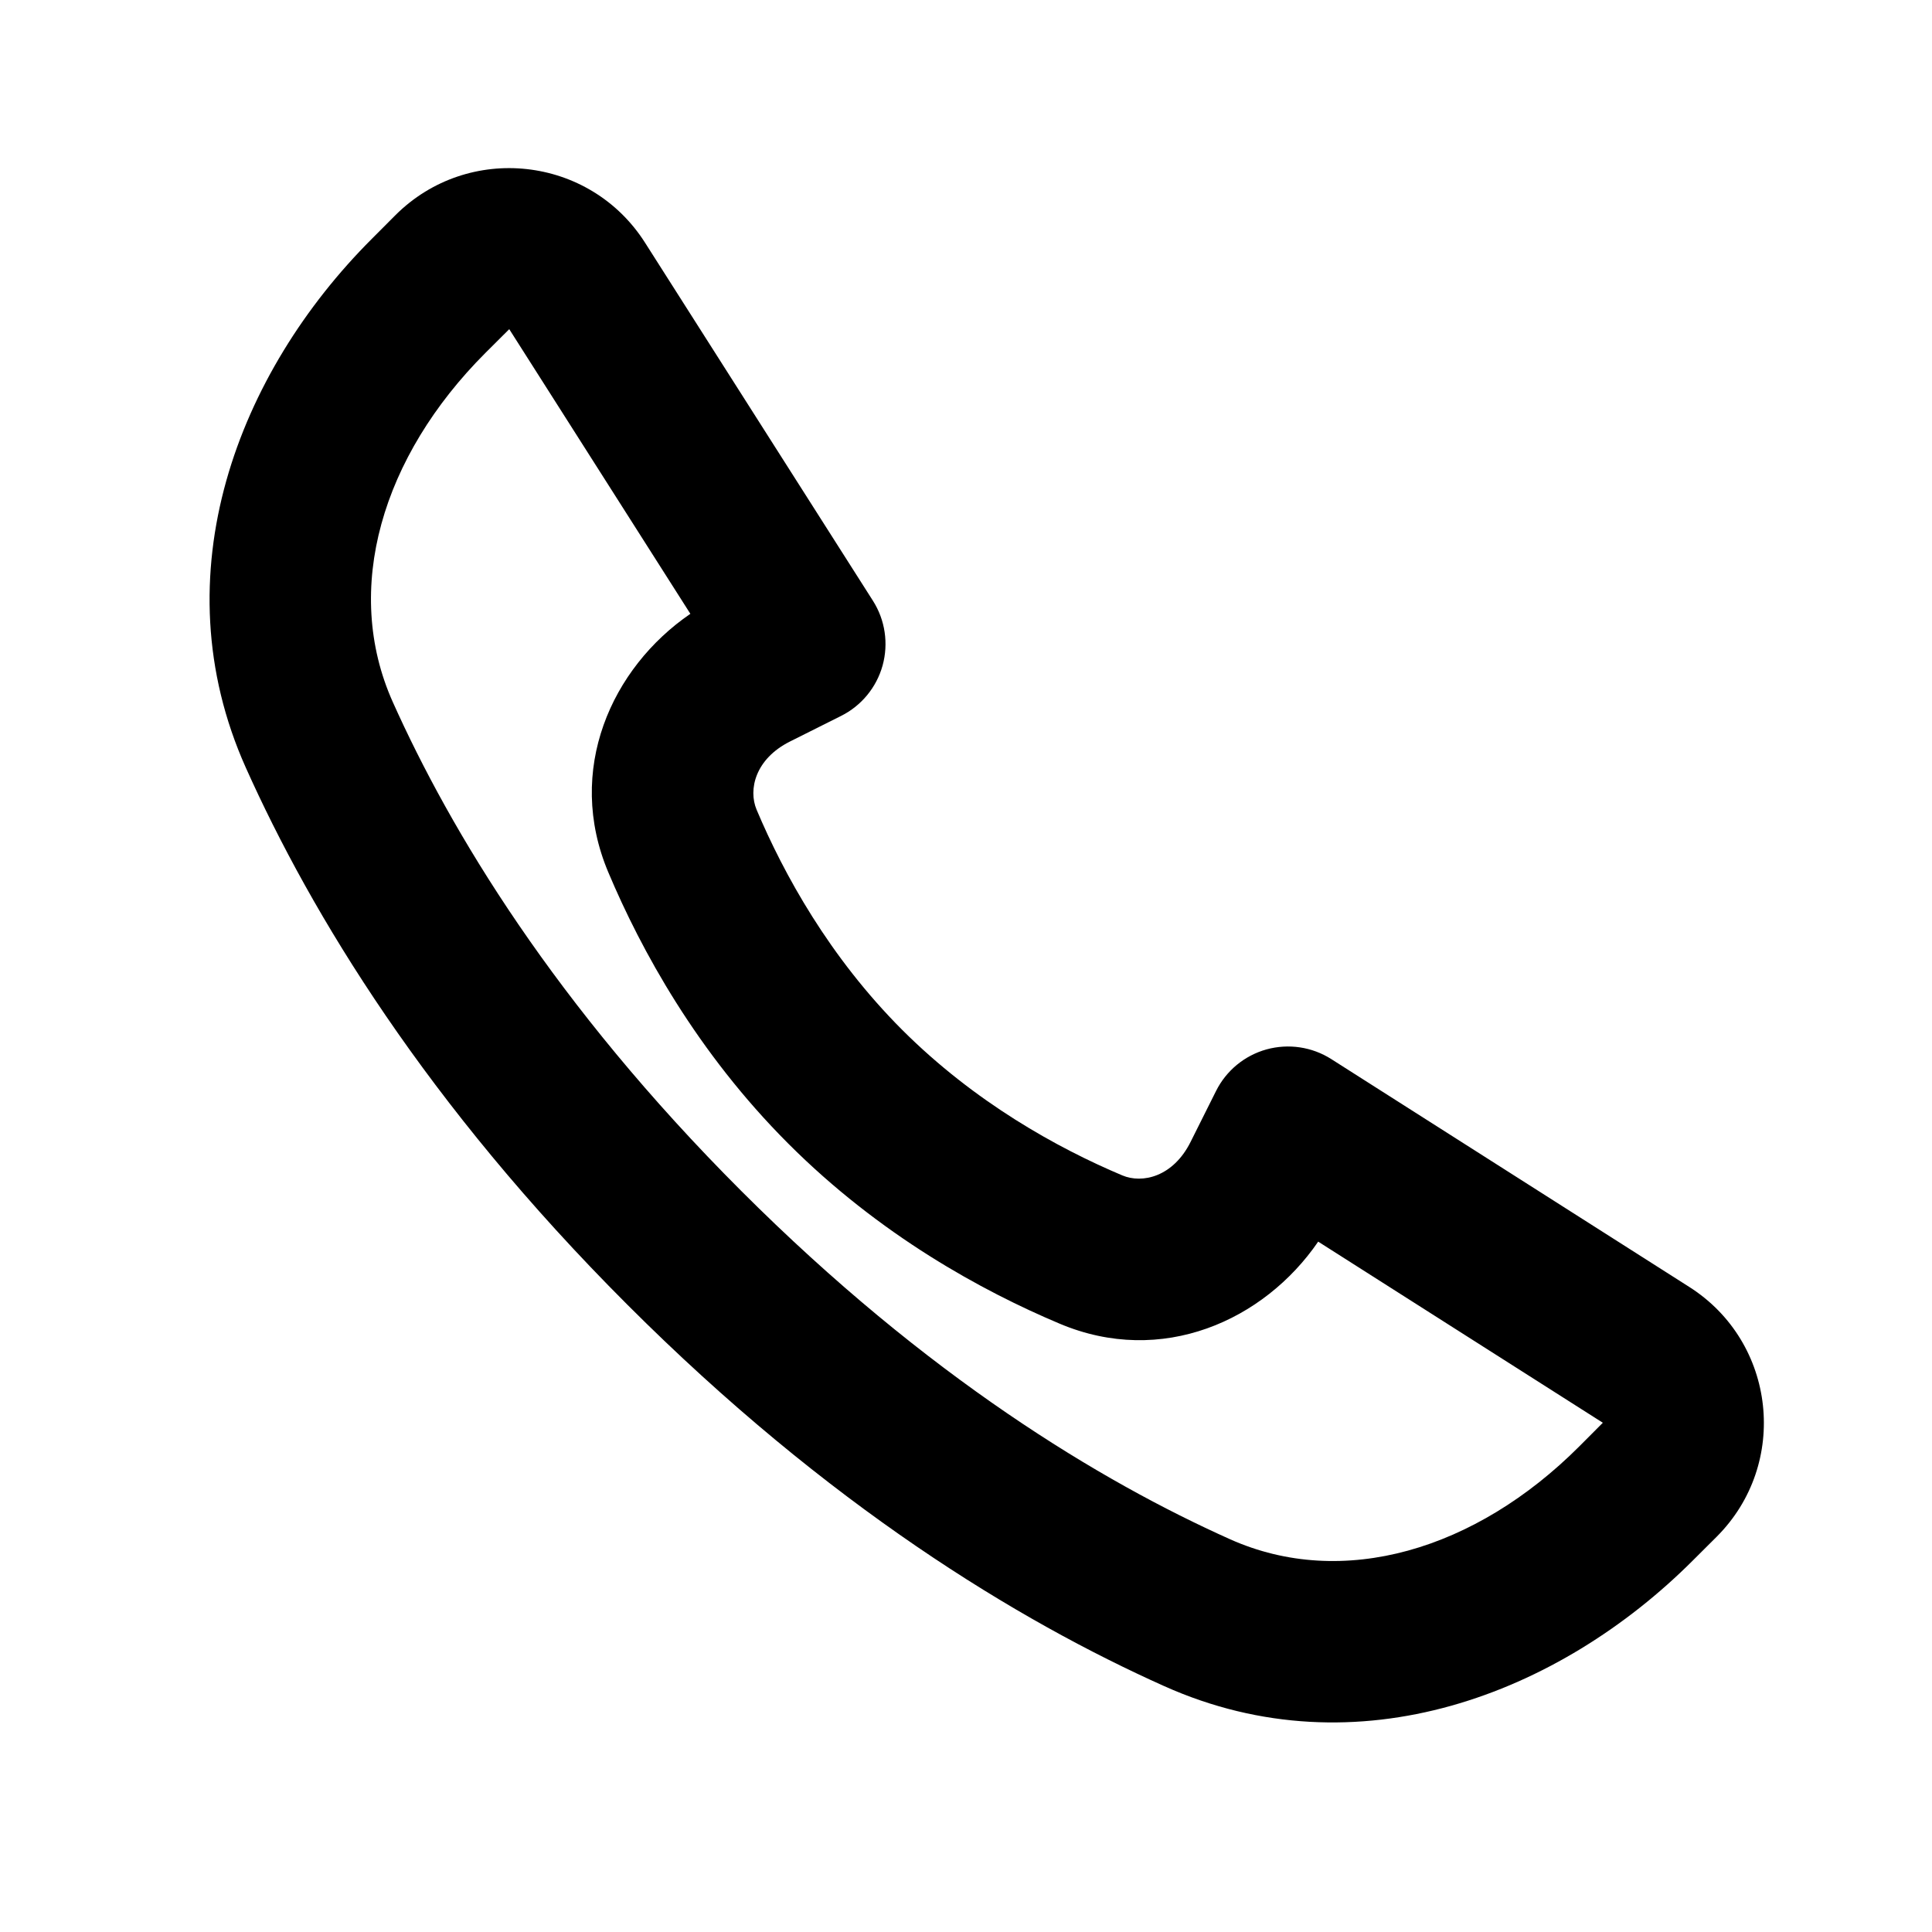
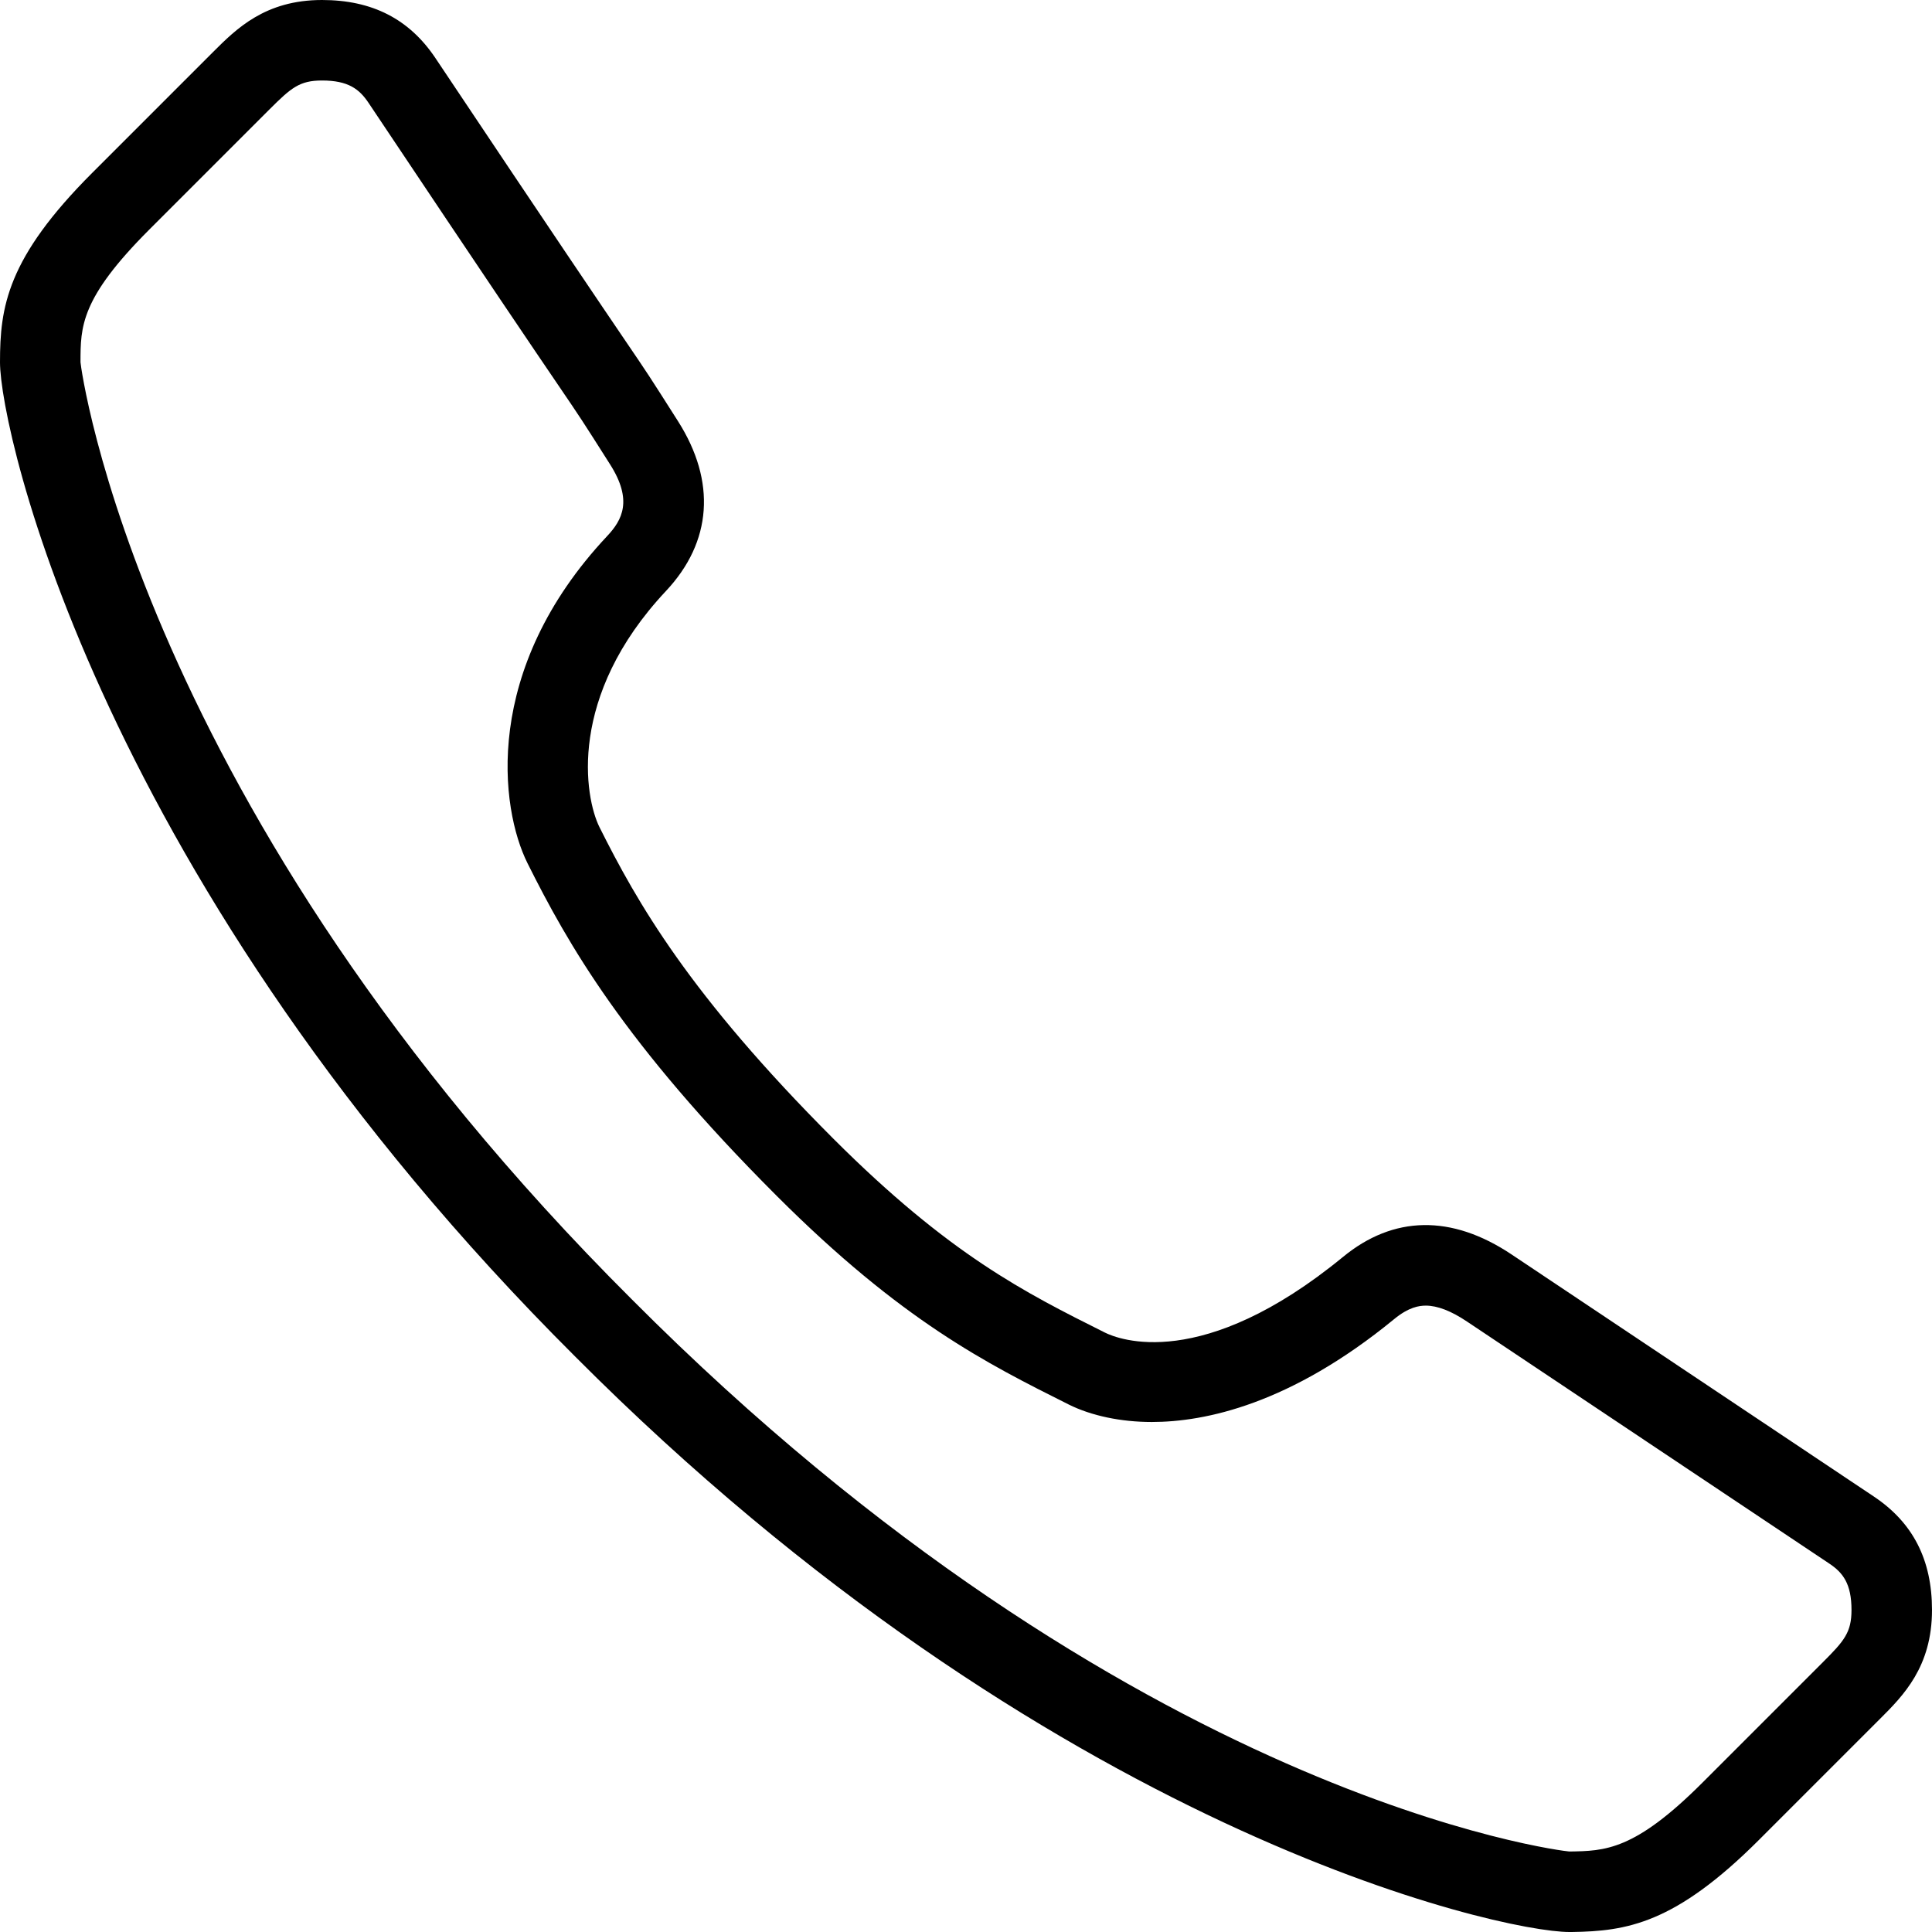
- <svg xmlns="http://www.w3.org/2000/svg" width="800px" height="800px" viewBox="0 0 24 24" fill="none">
-   <path fill-rule="evenodd" clip-rule="evenodd" d="M9.207 14.793C11.525 17.111 13.678 18.403 15.28 19.121C16.679 19.747 18.33 19.256 19.617 17.969L19.911 17.674L16.375 15.424C15.703 16.405 14.432 16.979 13.163 16.443C12.202 16.038 10.93 15.345 9.793 14.207C8.656 13.07 7.962 11.798 7.557 10.837C7.021 9.568 7.595 8.297 8.576 7.625L6.326 4.089L6.031 4.383C4.744 5.67 4.253 7.321 4.879 8.72C5.597 10.322 6.889 12.475 9.207 14.793ZM14.463 20.946C12.648 20.133 10.29 18.705 7.793 16.207C5.295 13.71 3.867 11.352 3.054 9.537C1.978 7.136 2.96 4.626 4.617 2.969L4.911 2.674C5.816 1.77 7.326 1.935 8.013 3.015L10.844 7.463C10.996 7.702 11.039 7.994 10.964 8.267C10.888 8.54 10.7 8.768 10.447 8.894L9.814 9.211C9.382 9.427 9.293 9.808 9.399 10.059C9.738 10.862 10.305 11.89 11.207 12.793C12.11 13.695 13.138 14.262 13.941 14.601C14.192 14.707 14.573 14.618 14.789 14.187L15.106 13.553C15.232 13.3 15.46 13.112 15.733 13.036C16.006 12.961 16.298 13.004 16.537 13.156L20.985 15.987C22.065 16.674 22.23 18.184 21.326 19.089L21.031 19.383C19.374 21.041 16.864 22.022 14.463 20.946Z" fill="#000000" />
+ <svg xmlns="http://www.w3.org/2000/svg" xmlns:xlink="http://www.w3.org/1999/xlink" viewBox="0 0 48 48">
+   <defs>
+     <path fill="#000000" id="i-419" d="M46.557,37.182l-9-6.014c-1.498-1.002-2.941-0.967-4.189,0.059c-3.504,2.873-5.582,2.049-5.92,1.879 c-1.982-0.992-3.854-1.928-6.741-4.813c-3.584-3.586-4.878-5.875-5.812-7.74c-0.373-0.746-0.803-3.254,1.65-5.869 c1.147-1.221,1.253-2.721,0.299-4.221c-0.735-1.156-0.735-1.156-1.313-2.006c-0.57-0.84-1.709-2.518-4.713-7.014 C10.169,0.473,9.247,0,8,0C6.586,0,5.87,0.717,5.293,1.293l-3,3C0.169,6.416,0,7.633,0,9c0,1.721,2.485,12.939,14.292,24.705 C26.061,45.514,37.268,48,38.988,48h0.066c1.355-0.02,2.559-0.199,4.652-2.293l3-3C47.283,42.131,48,41.414,48,40 C48,38.752,47.527,37.83,46.557,37.182z M45.293,41.293l-3,3c-1.684,1.684-2.416,1.695-3.305,1.707 c-0.123-0.004-10.891-1.273-23.282-13.709C3.415,20.043,2.002,9.096,2,9c0-0.887,0-1.586,1.706-3.293l3-3C7.233,2.182,7.443,2,8,2 c0.653,0,0.927,0.213,1.156,0.555c3.009,4.504,4.15,6.186,4.721,7.025c0.563,0.828,0.563,0.828,1.28,1.957 c0.568,0.893,0.302,1.383-0.07,1.779c-3.121,3.324-2.66,6.771-1.981,8.131c1.003,2.006,2.39,4.463,6.187,8.26 c3.115,3.115,5.223,4.168,7.26,5.188c0.561,0.279,1.293,0.434,2.063,0.434c1.326,0,3.445-0.443,6.02-2.555 c0.365-0.301,0.625-0.336,0.789-0.336c0.287,0,0.631,0.133,1.021,0.395l9,6.012C45.787,39.072,46,39.346,46,40 C46,40.557,45.818,40.768,45.293,41.293z" />
+   </defs>
+   <use x="0" y="0" xlink:href="#i-419" />
</svg>
